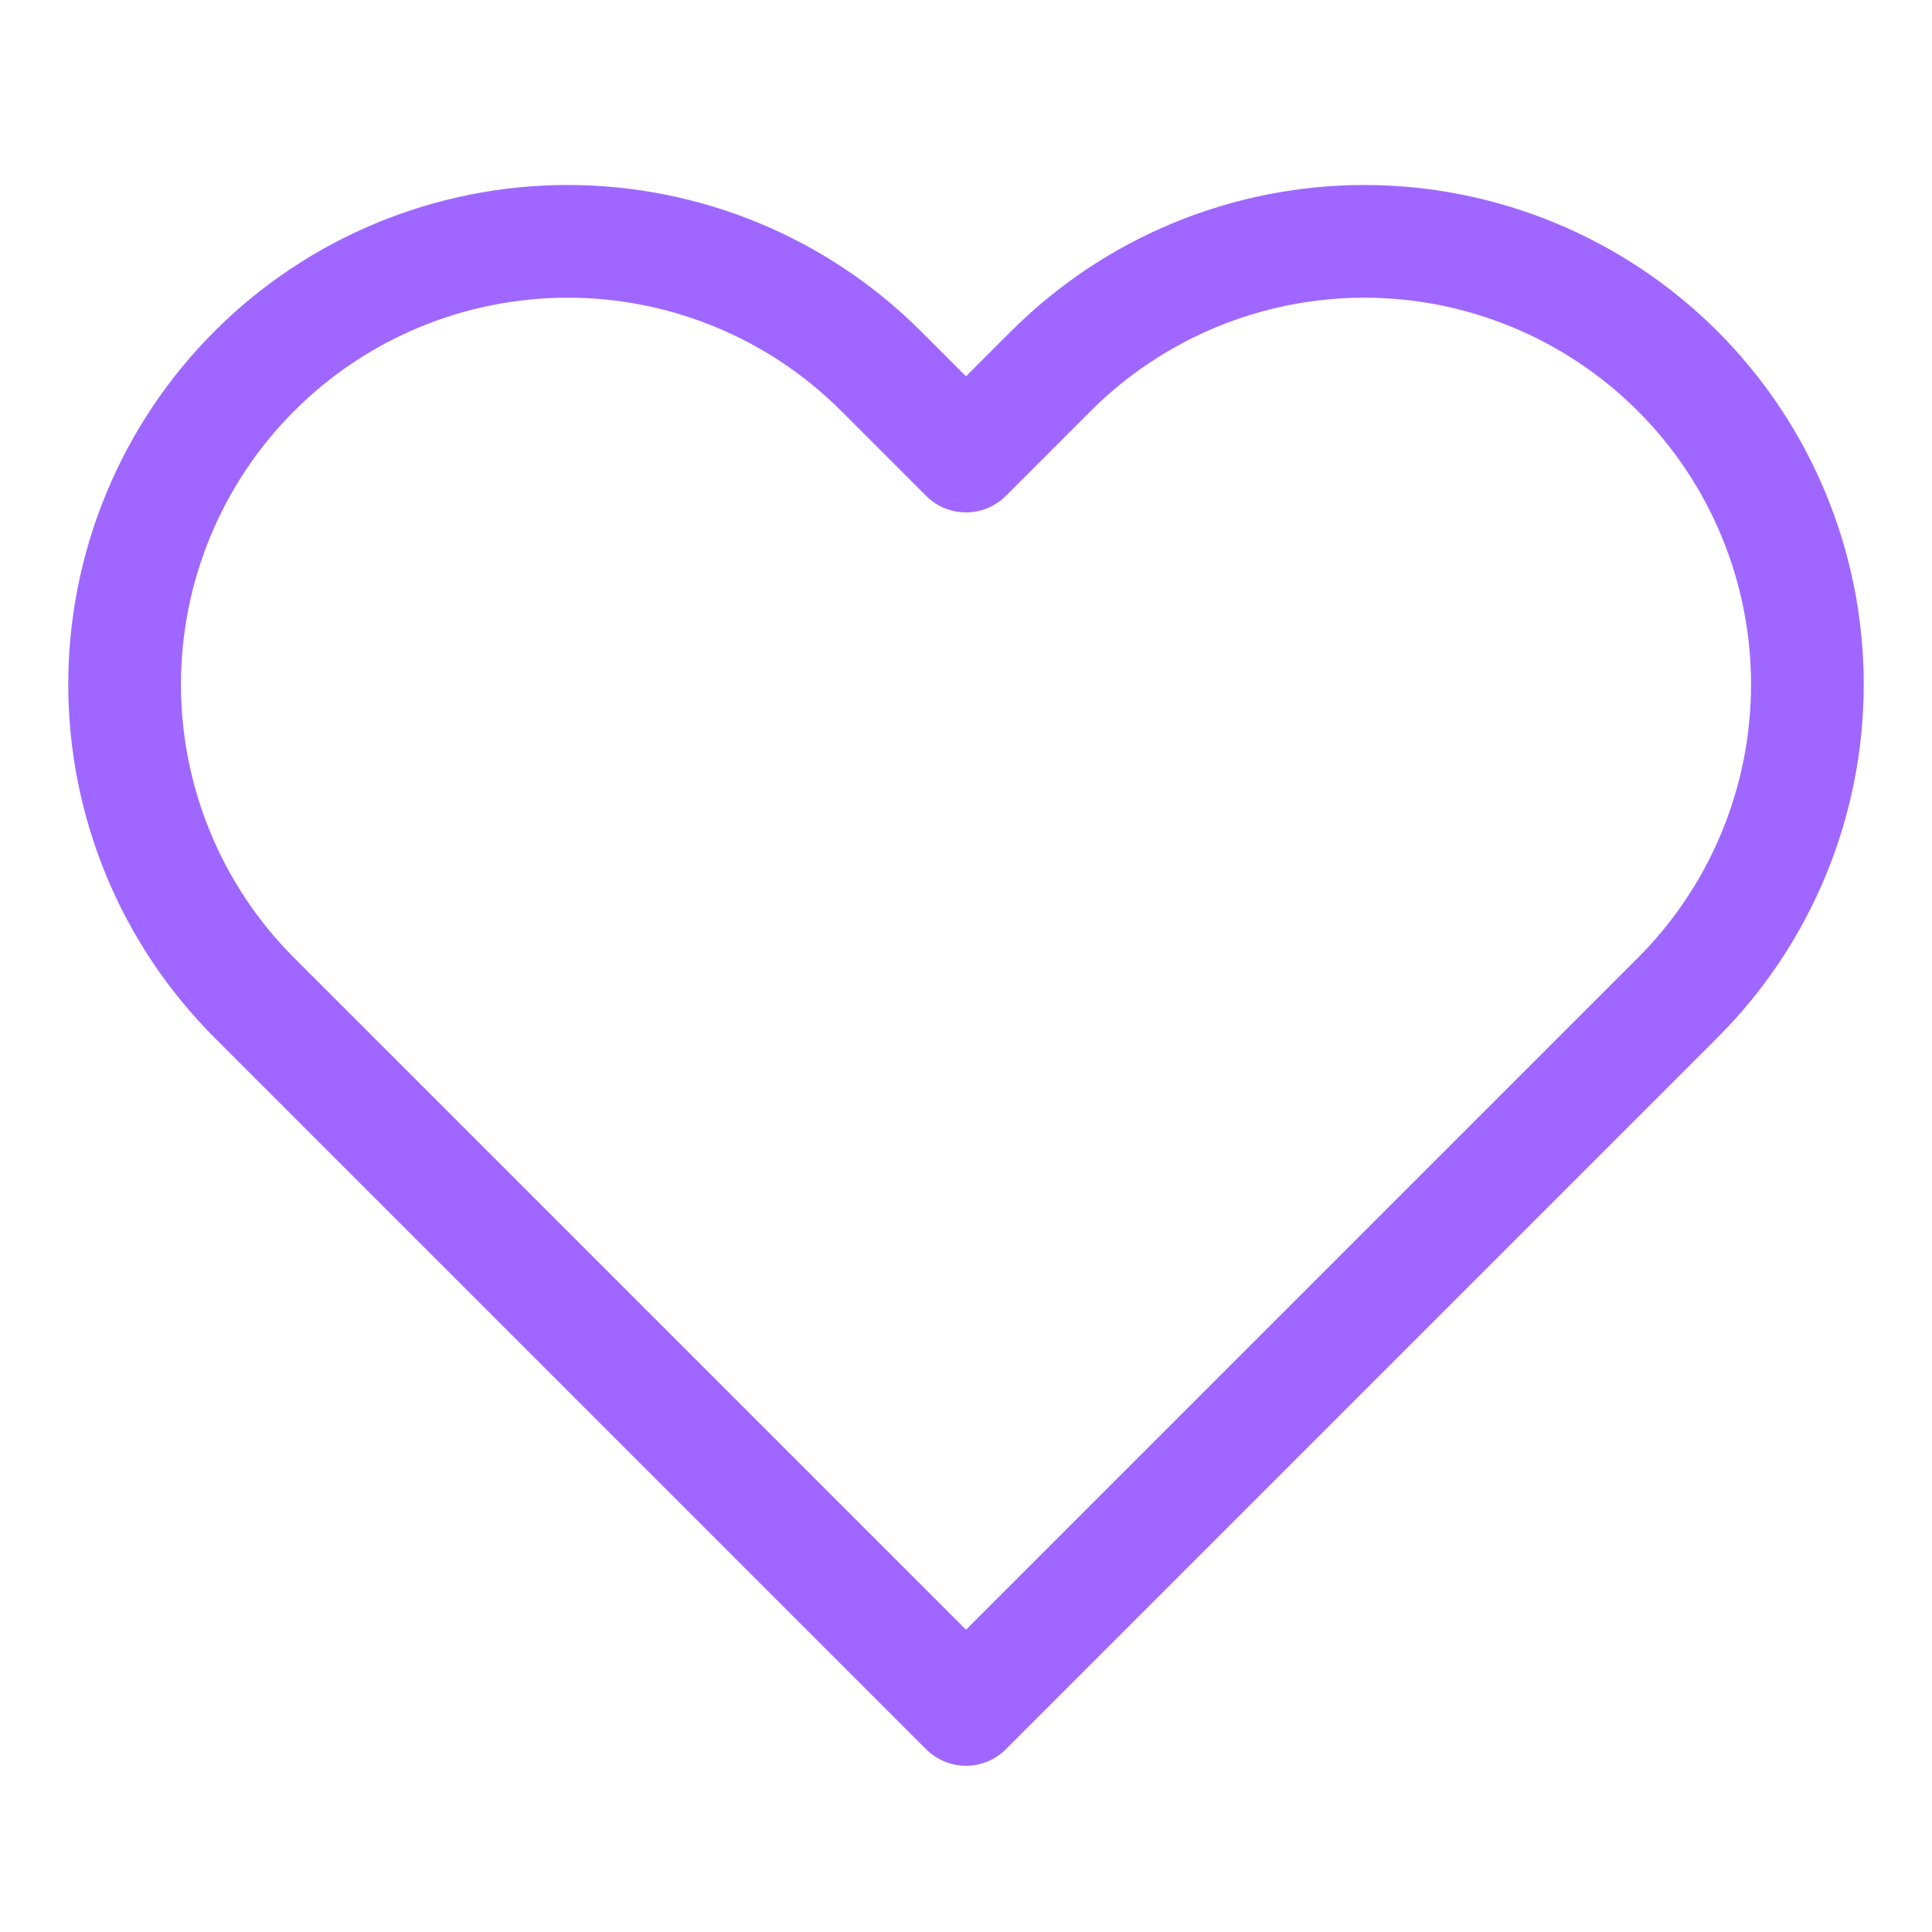
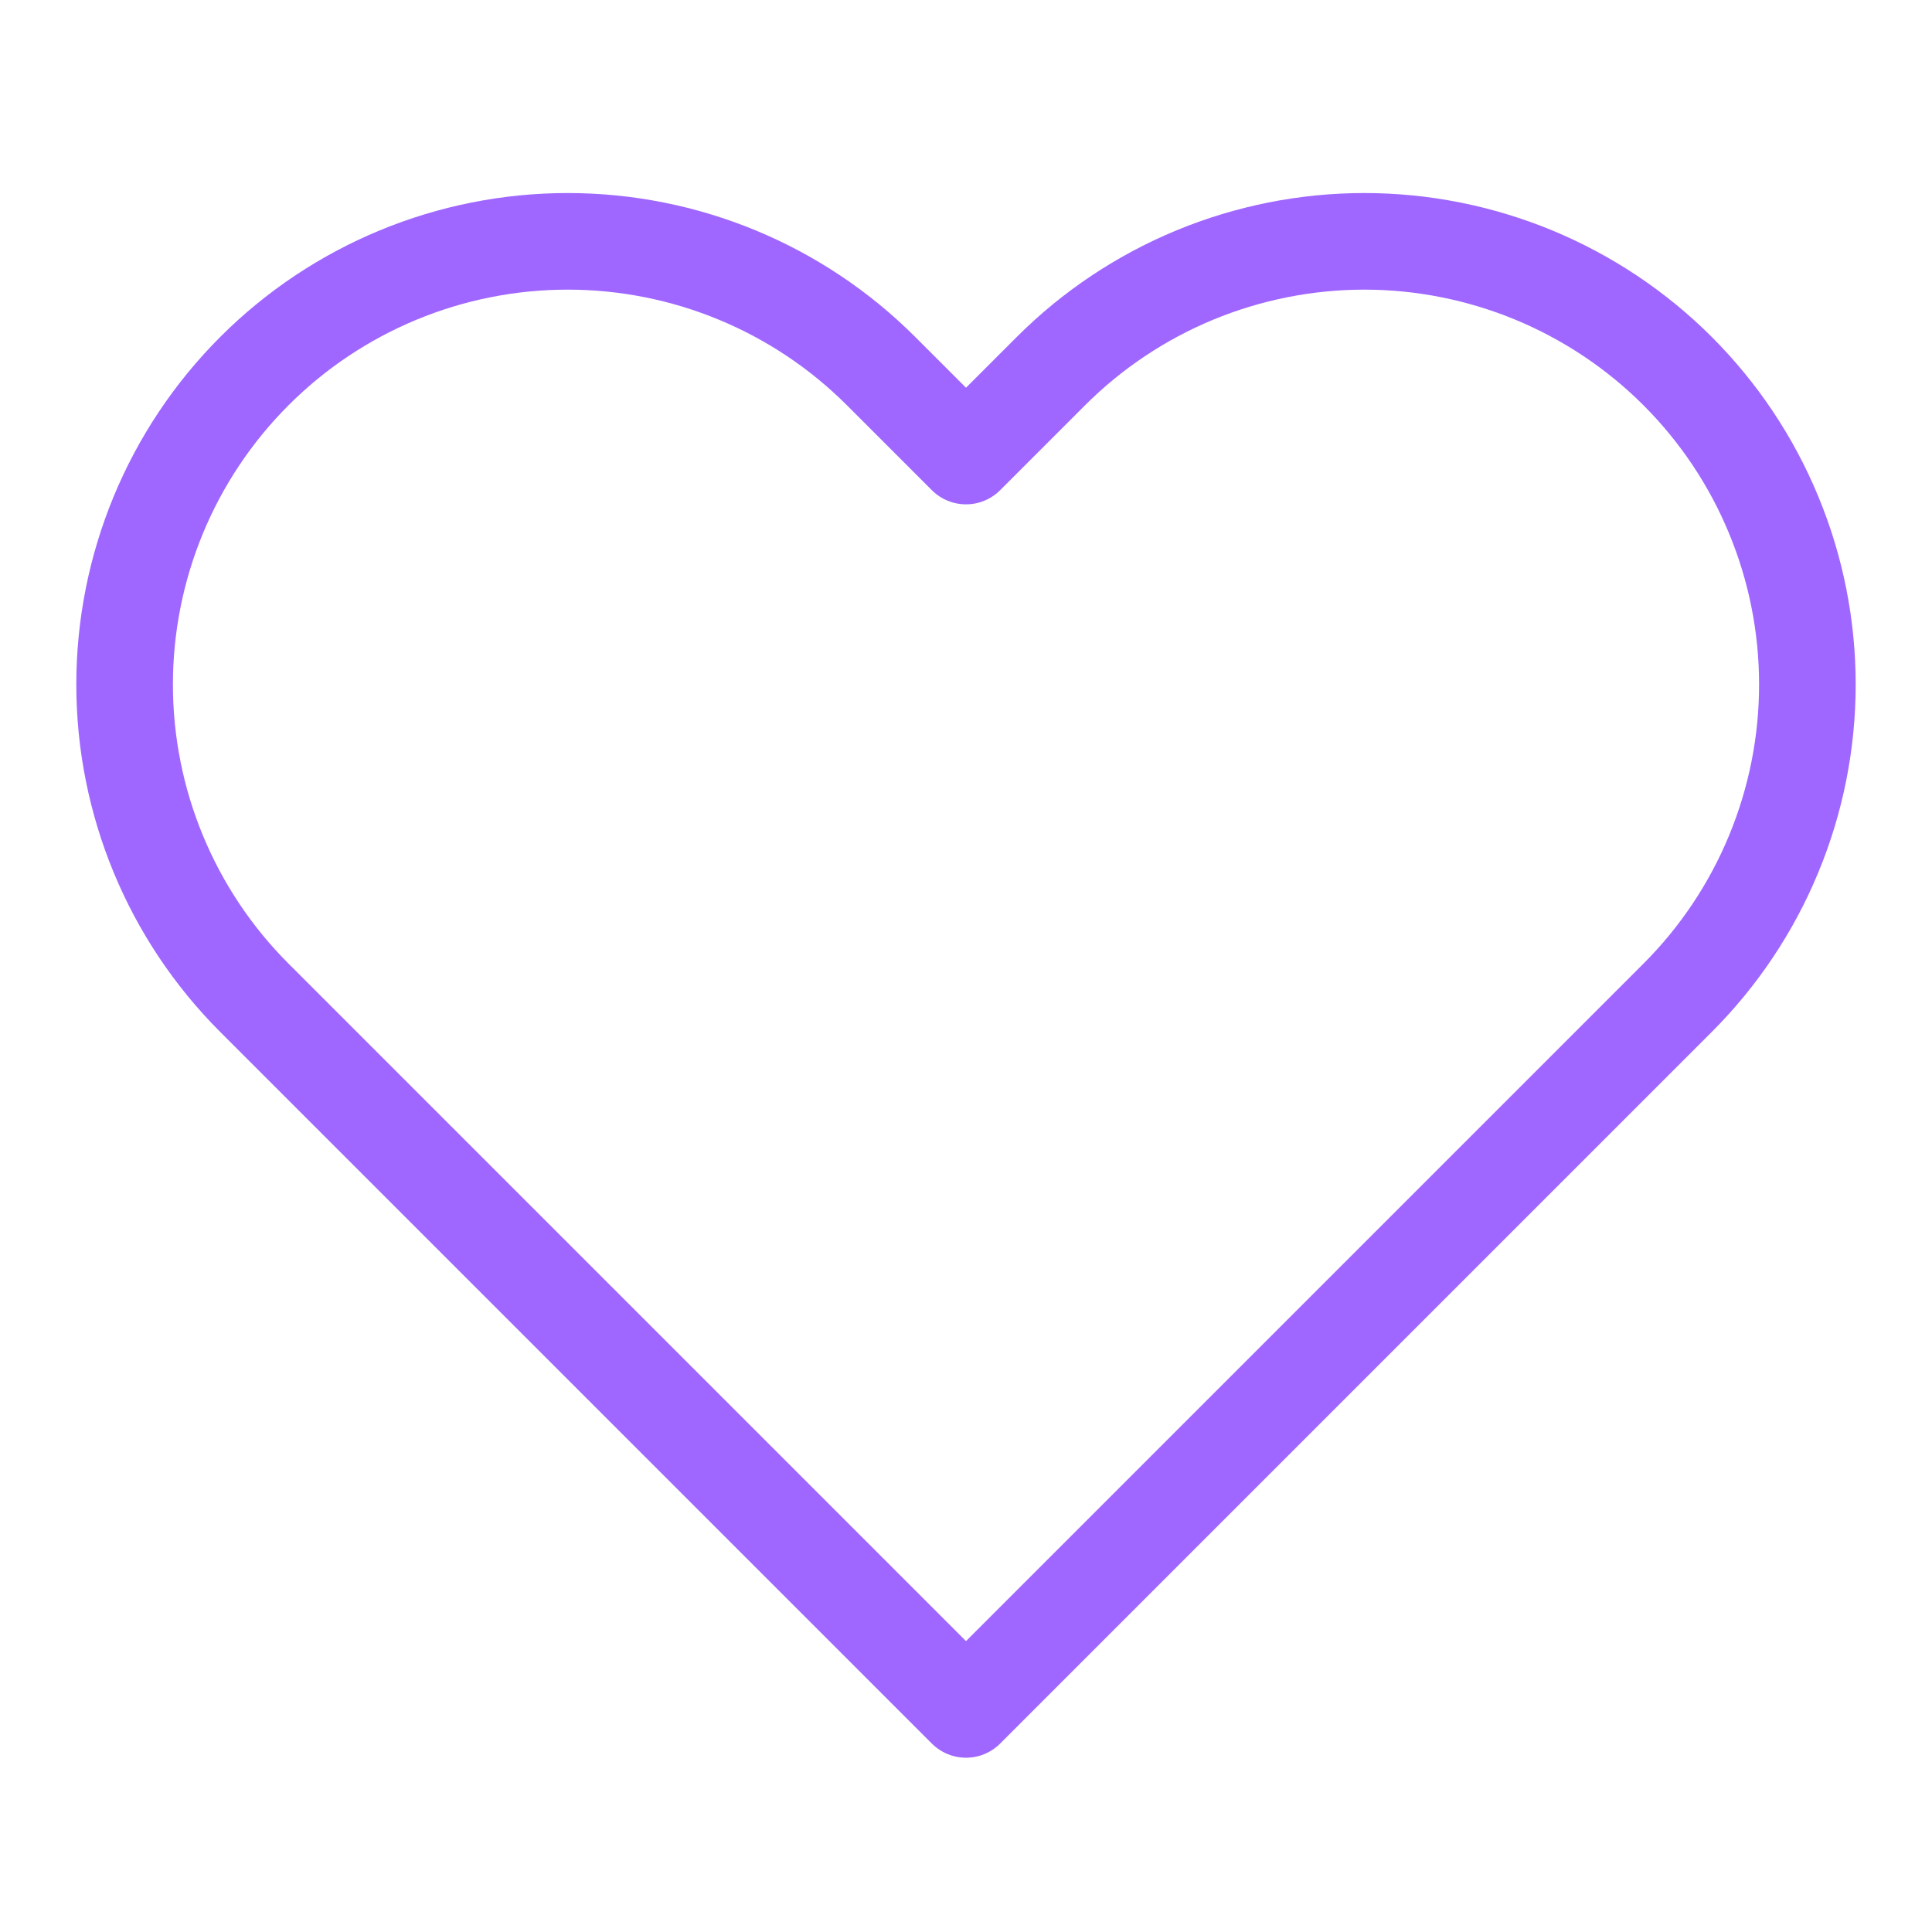
- <svg xmlns="http://www.w3.org/2000/svg" viewBox="0 0 24 24" fill="none">
-   <path d="M20.84 4.61C20.329 4.099 19.722 3.694 19.054 3.417C18.386 3.141 17.671 2.998 16.948 2.998C16.225 2.998 15.509 3.141 14.841 3.417C14.173 3.694 13.566 4.099 13.055 4.61L12 5.665L10.945 4.61C9.913 3.578 8.513 2.998 7.052 2.998C5.592 2.998 4.191 3.578 3.16 4.61C2.128 5.642 1.548 7.042 1.548 8.503C1.548 9.963 2.128 11.364 3.16 12.395L4.215 13.45L12 21.235L19.785 13.45L20.84 12.395C21.351 11.884 21.757 11.277 22.033 10.609C22.31 9.941 22.452 9.225 22.452 8.503C22.452 7.78 22.31 7.064 22.033 6.396C21.757 5.728 21.351 5.121 20.84 4.61Z" stroke="#9F67FF" stroke-width="1.4" stroke-linecap="round" stroke-linejoin="round" />
+ <svg xmlns="http://www.w3.org/2000/svg" width="24" height="24" viewBox="0 0 24 24" fill="none">
+   <path d="M20.84 4.61C20.329 4.099 19.722 3.694 19.054 3.417C18.386 3.141 17.671 2.998 16.948 2.998C16.225 2.998 15.509 3.141 14.841 3.417C14.173 3.694 13.566 4.099 13.055 4.61L12 5.665L10.945 4.61C9.913 3.578 8.513 2.998 7.052 2.998C5.592 2.998 4.191 3.578 3.16 4.61C2.128 5.642 1.548 7.042 1.548 8.503C1.548 9.963 2.128 11.364 3.16 12.395L4.215 13.45L12 21.235L19.785 13.45L20.84 12.395C21.351 11.884 21.757 11.277 22.033 10.609C22.31 9.941 22.452 9.225 22.452 8.503C22.452 7.78 22.31 7.064 22.033 6.396C21.757 5.728 21.351 5.121 20.84 4.61Z" stroke="#9F67FF" stroke-width="1.2" stroke-linecap="round" stroke-linejoin="round" />
</svg>
